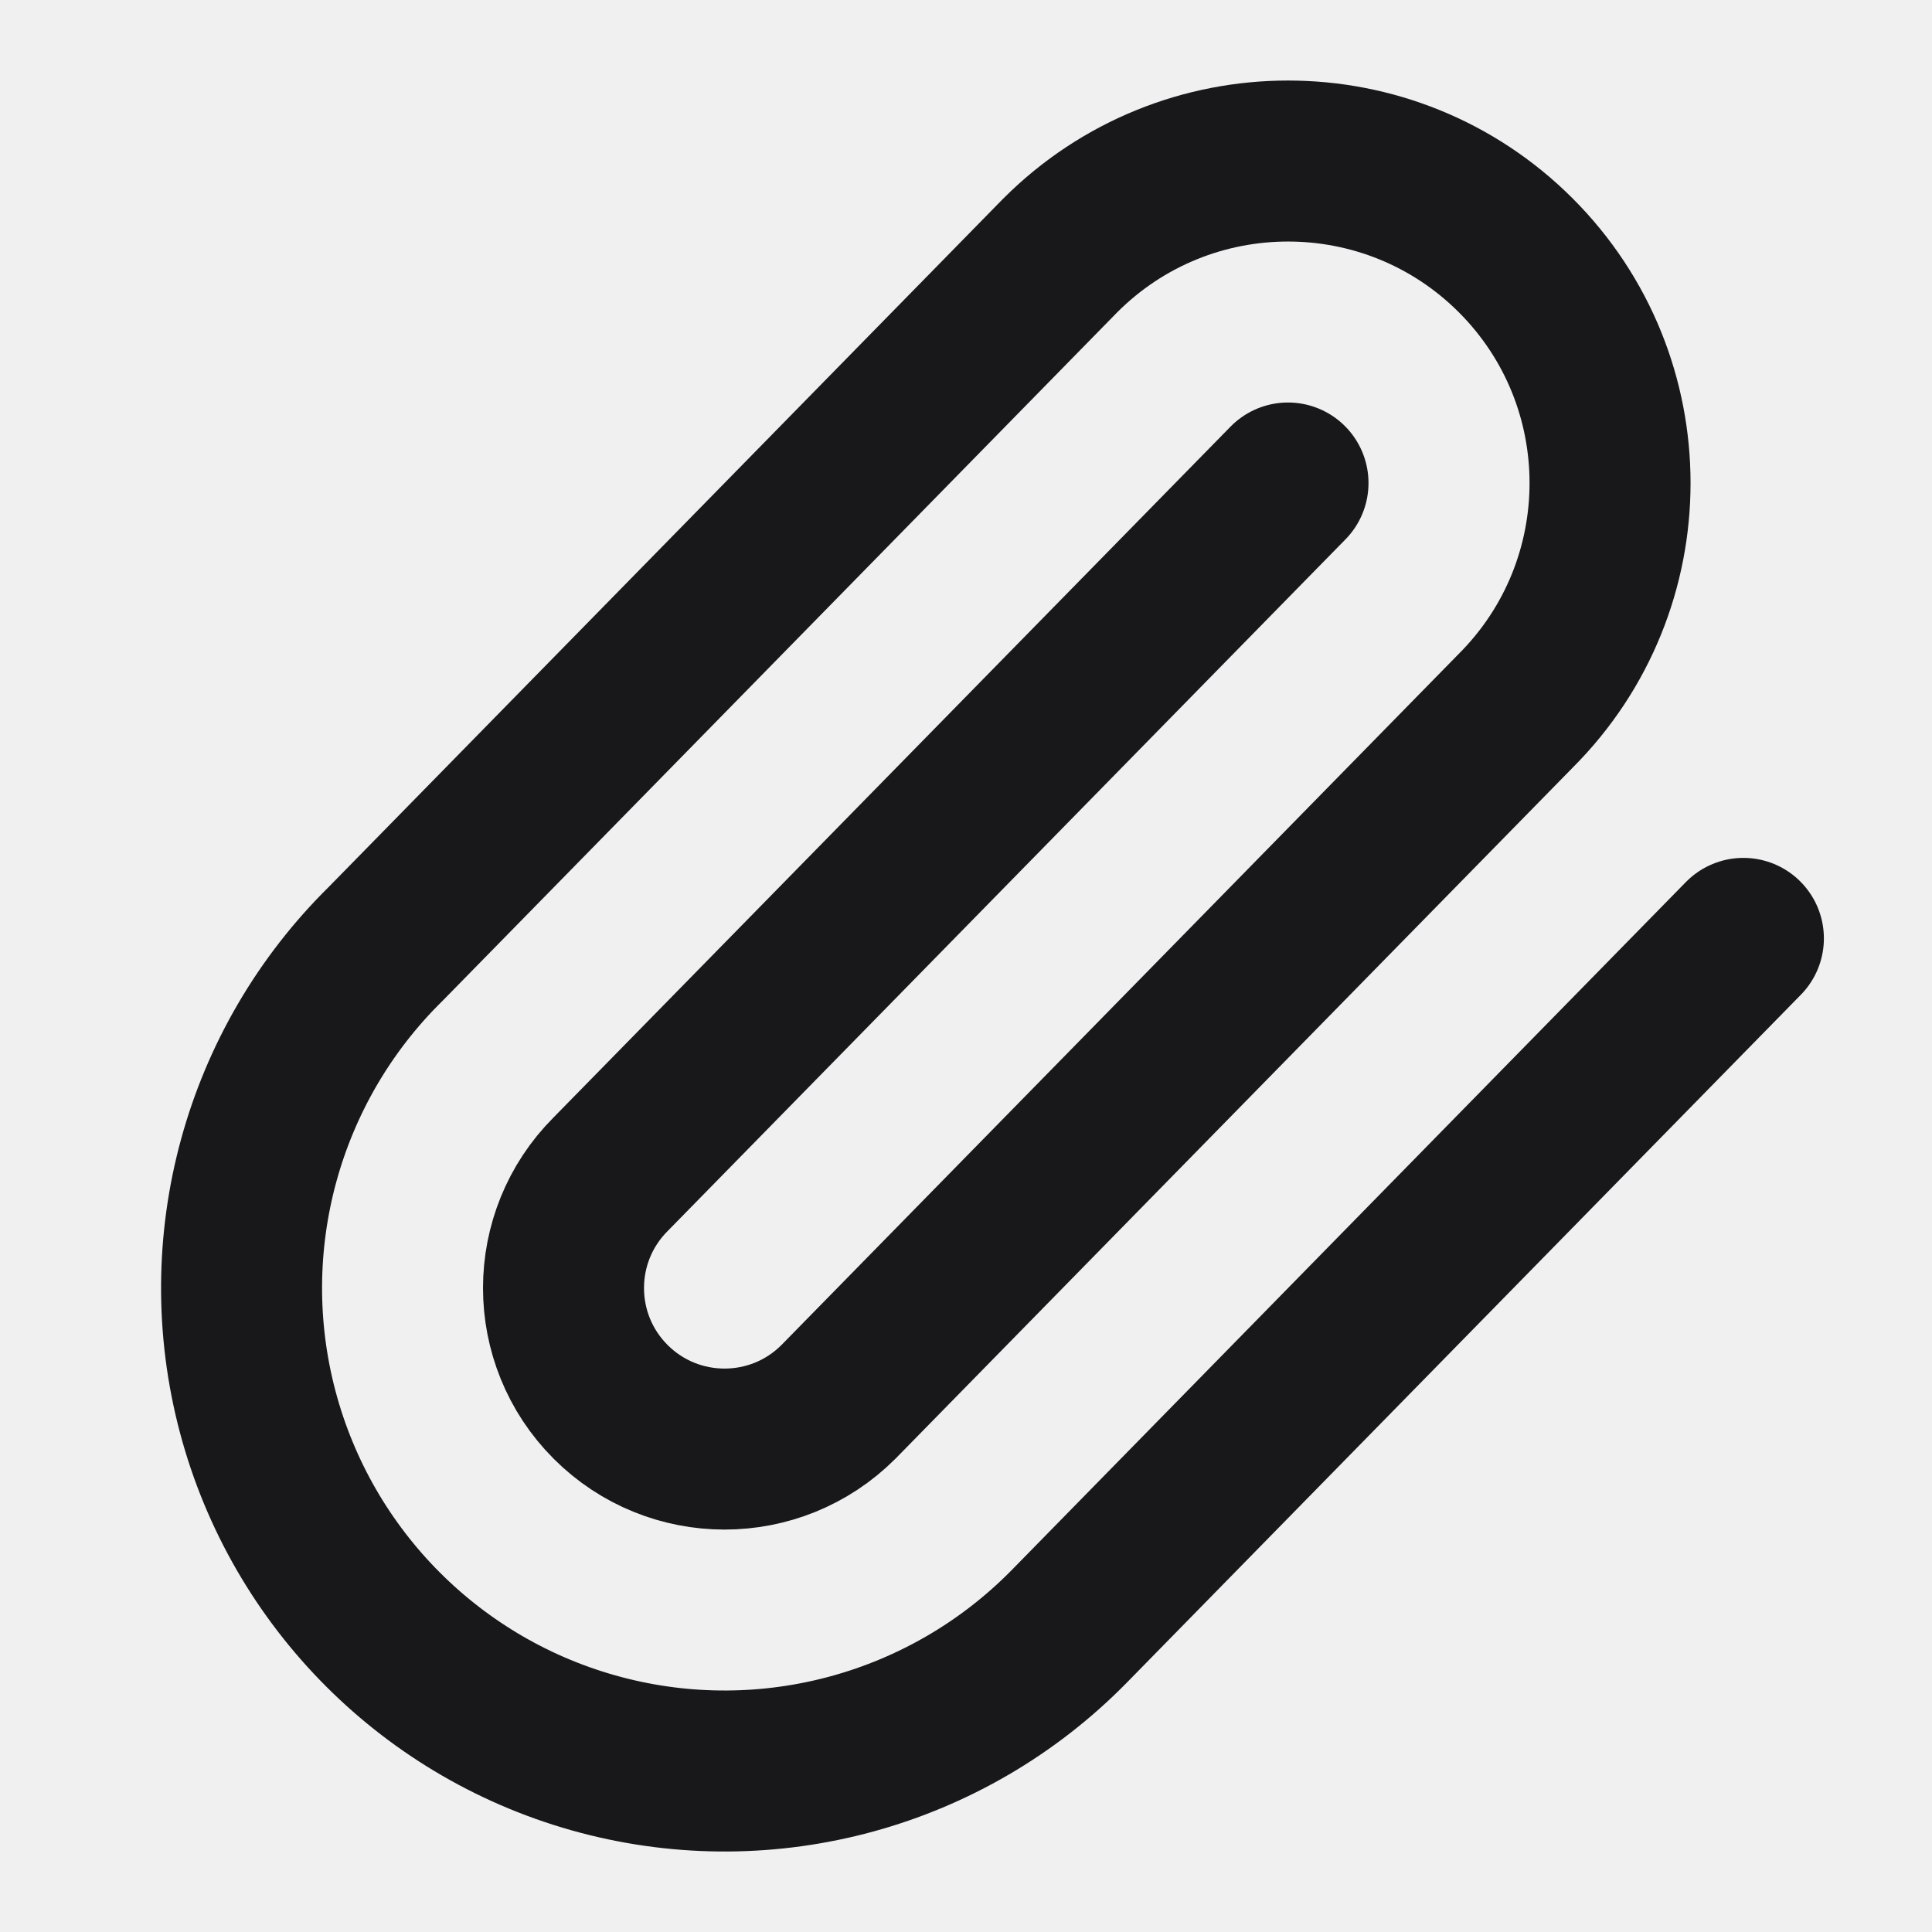
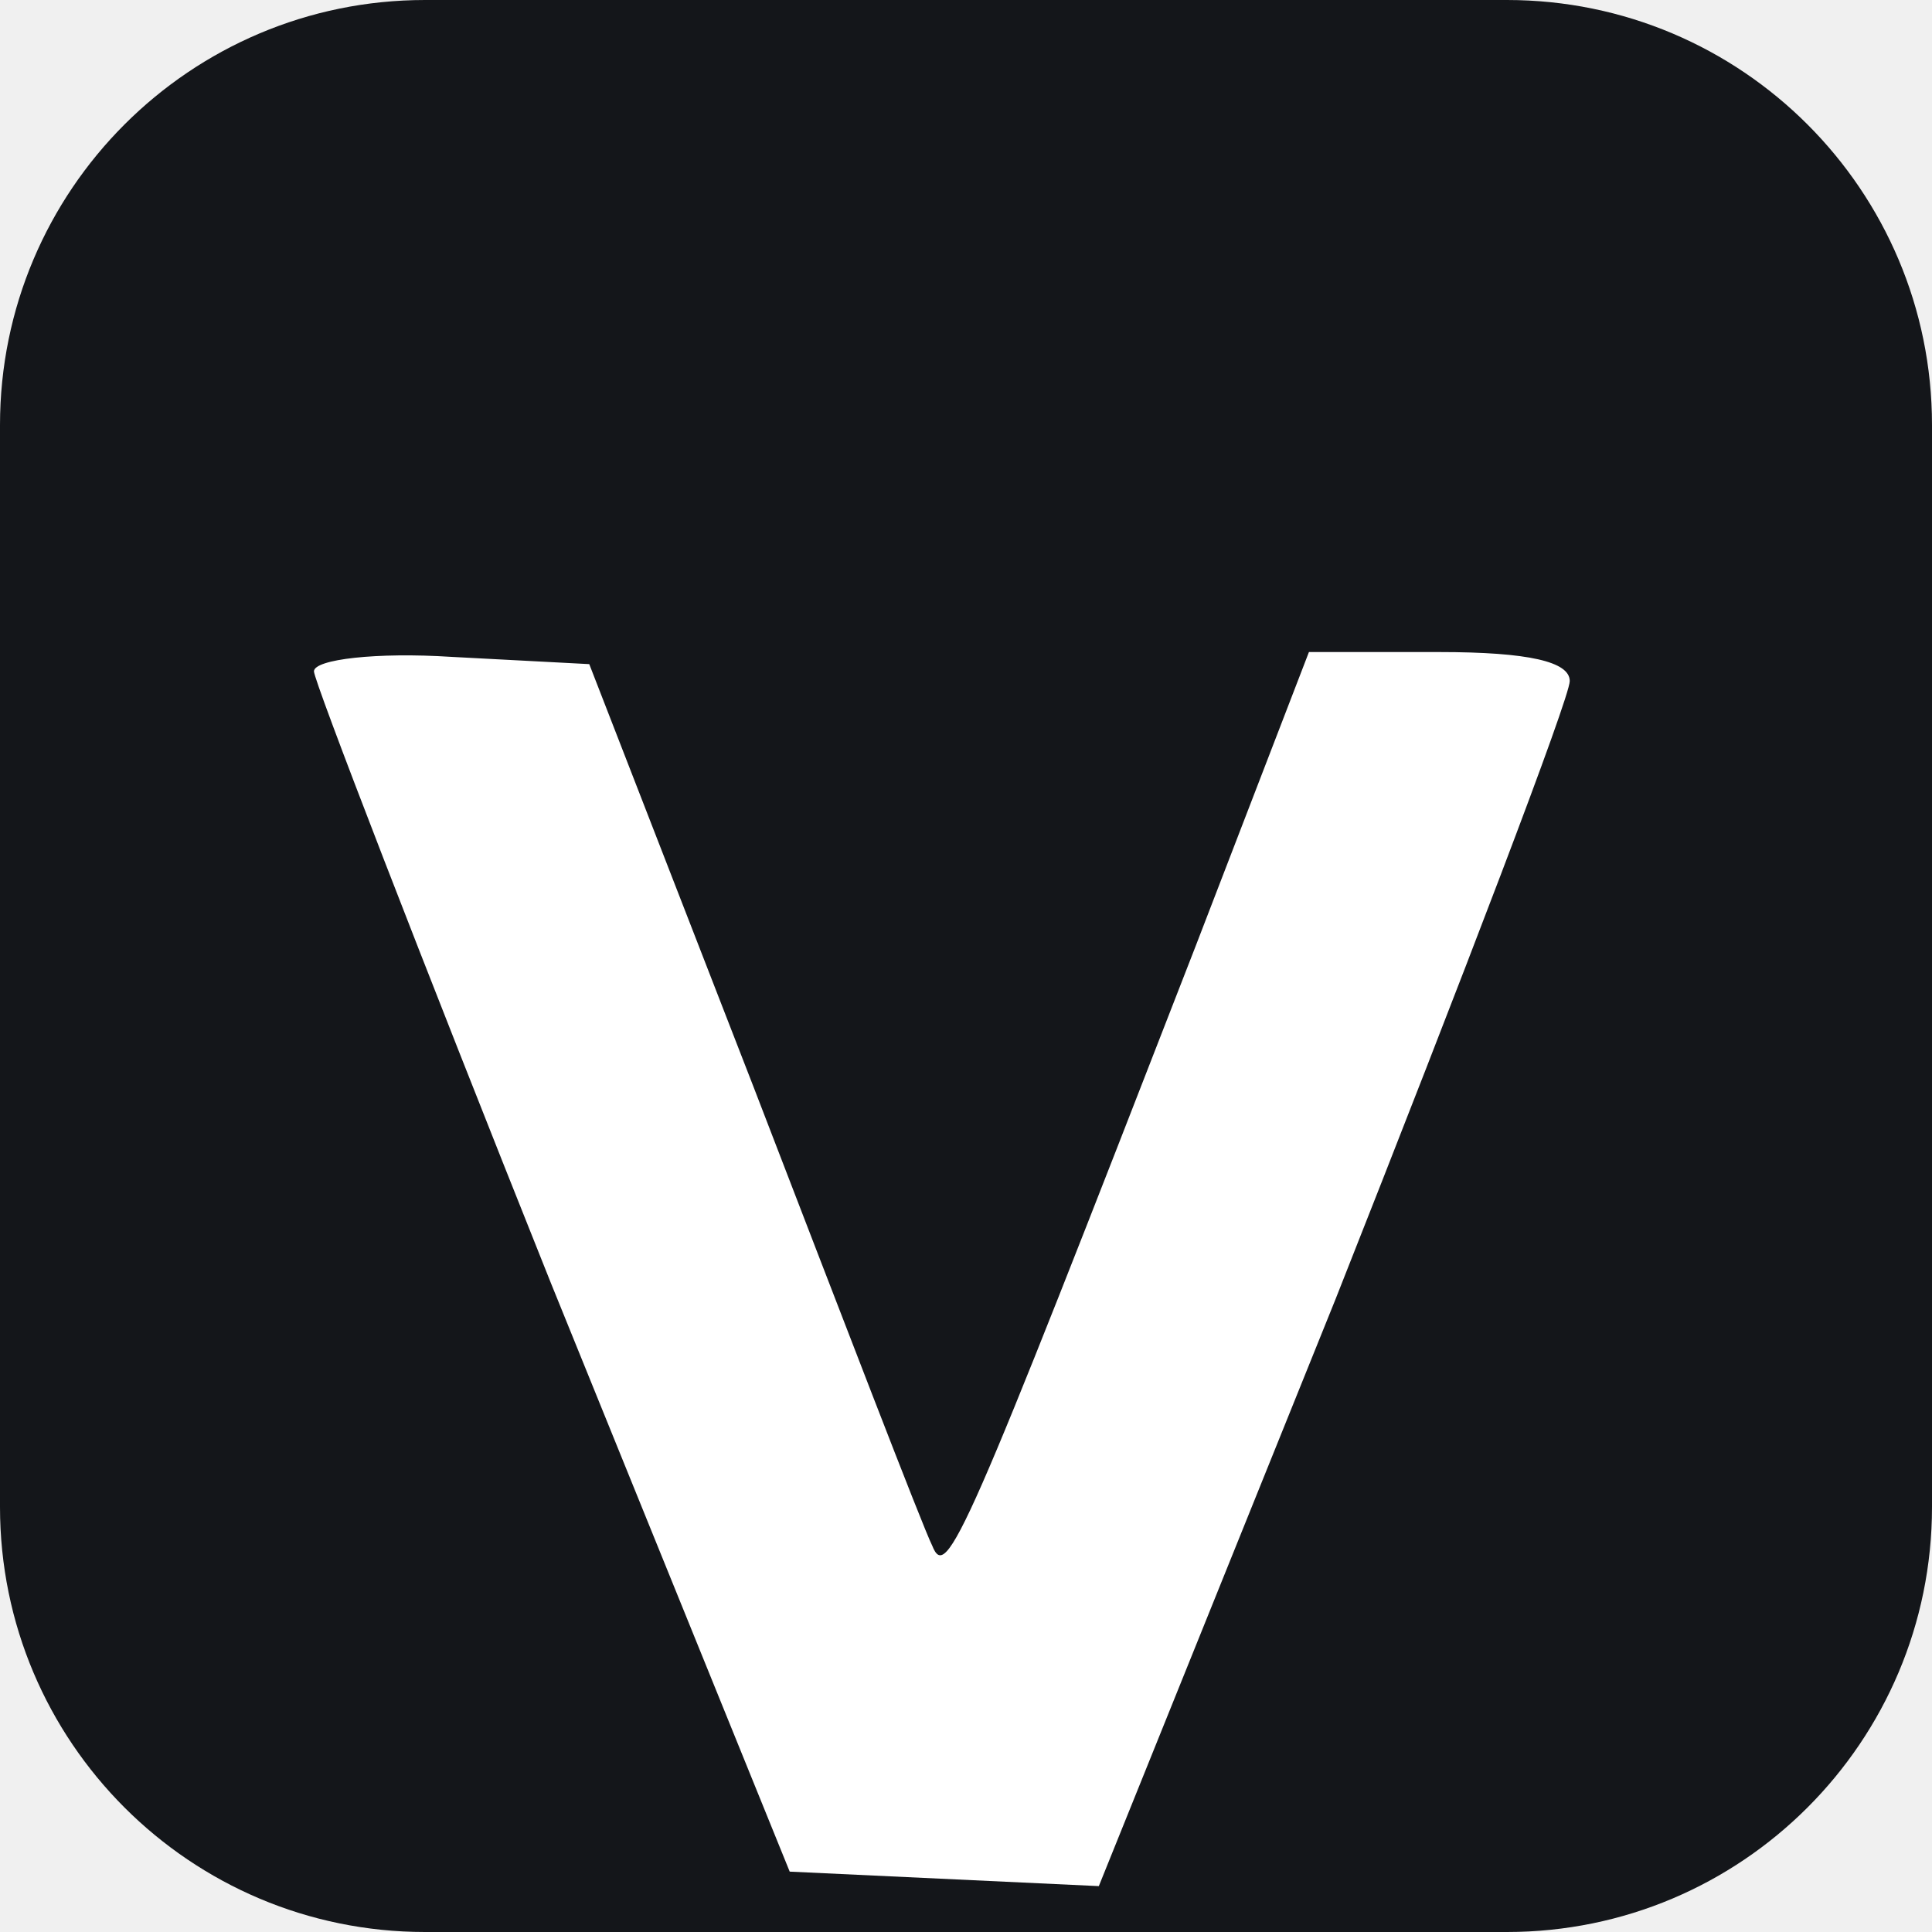
- <svg xmlns="http://www.w3.org/2000/svg" viewBox="0 0 24 24" fill="none" stroke-linecap="round" stroke-linejoin="round">
-   <style>
-     path { stroke: #18181b; }
-     @media (prefers-color-scheme: dark) {
-       path { stroke: #e4e4e7; }
-     }
-   </style>
-   <path stroke-width="2" d="m16 6-8.414 8.586a2 2 0 0 0 2.829 2.829l8.414-8.586a4 4 0 1 0-5.657-5.657l-8.379 8.551a6 6 0 1 0 8.485 8.485l8.379-8.551" />
+ <svg xmlns="http://www.w3.org/2000/svg" viewBox="0 0 100 100" role="img" aria-label="Veto favicon">
+   <rect width="100" height="100" rx="22" fill="#14161A" />
+   <g fill="#ffffff" transform="translate(50 50) scale(1.25) translate(-86 -113)">
+     <g transform="translate(0 238) scale(.1 -.1)">
+       <path d="M590 1372c0-4 44-118 98-253l99-244 64-3 64-3 98 243c53 134 97 249 97 256 0 8-17 12-54 12l-54 0-47-122c-96-247-103-263-109-248-4 8-37 94-74 190l-68 175-57 3c-31 2-57-1-57-6z" />
+     </g>
+   </g>
</svg>
